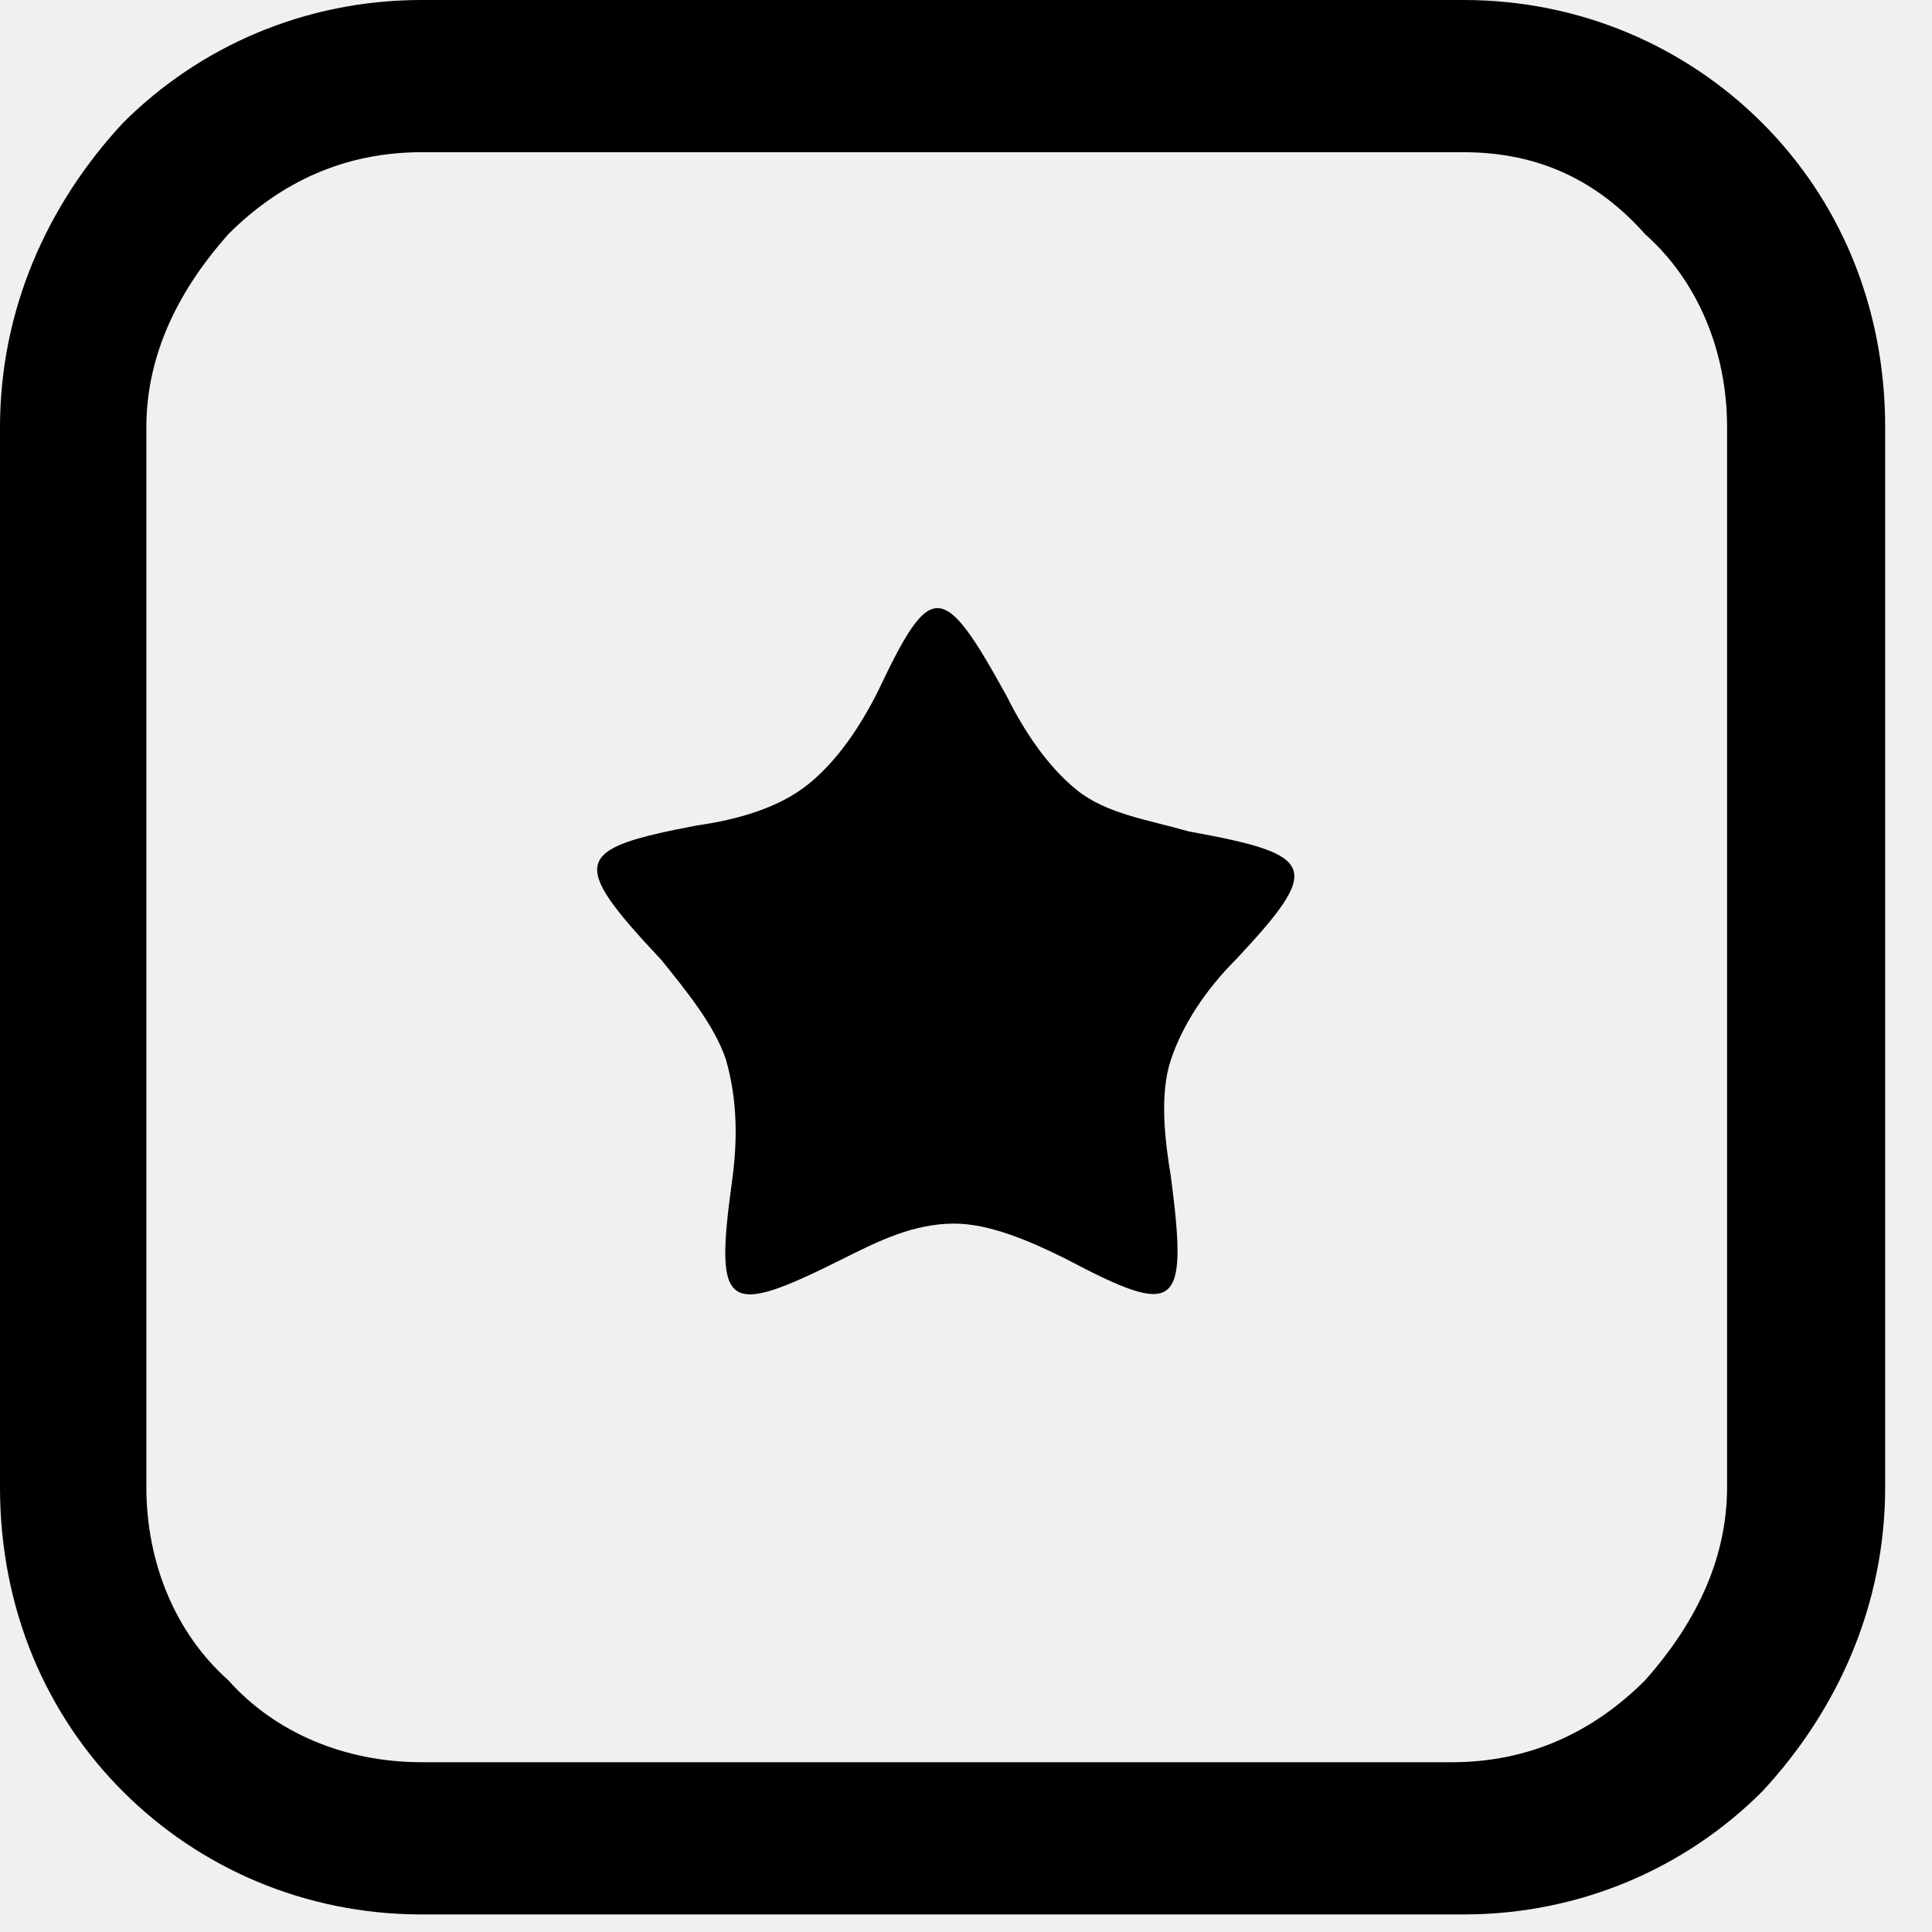
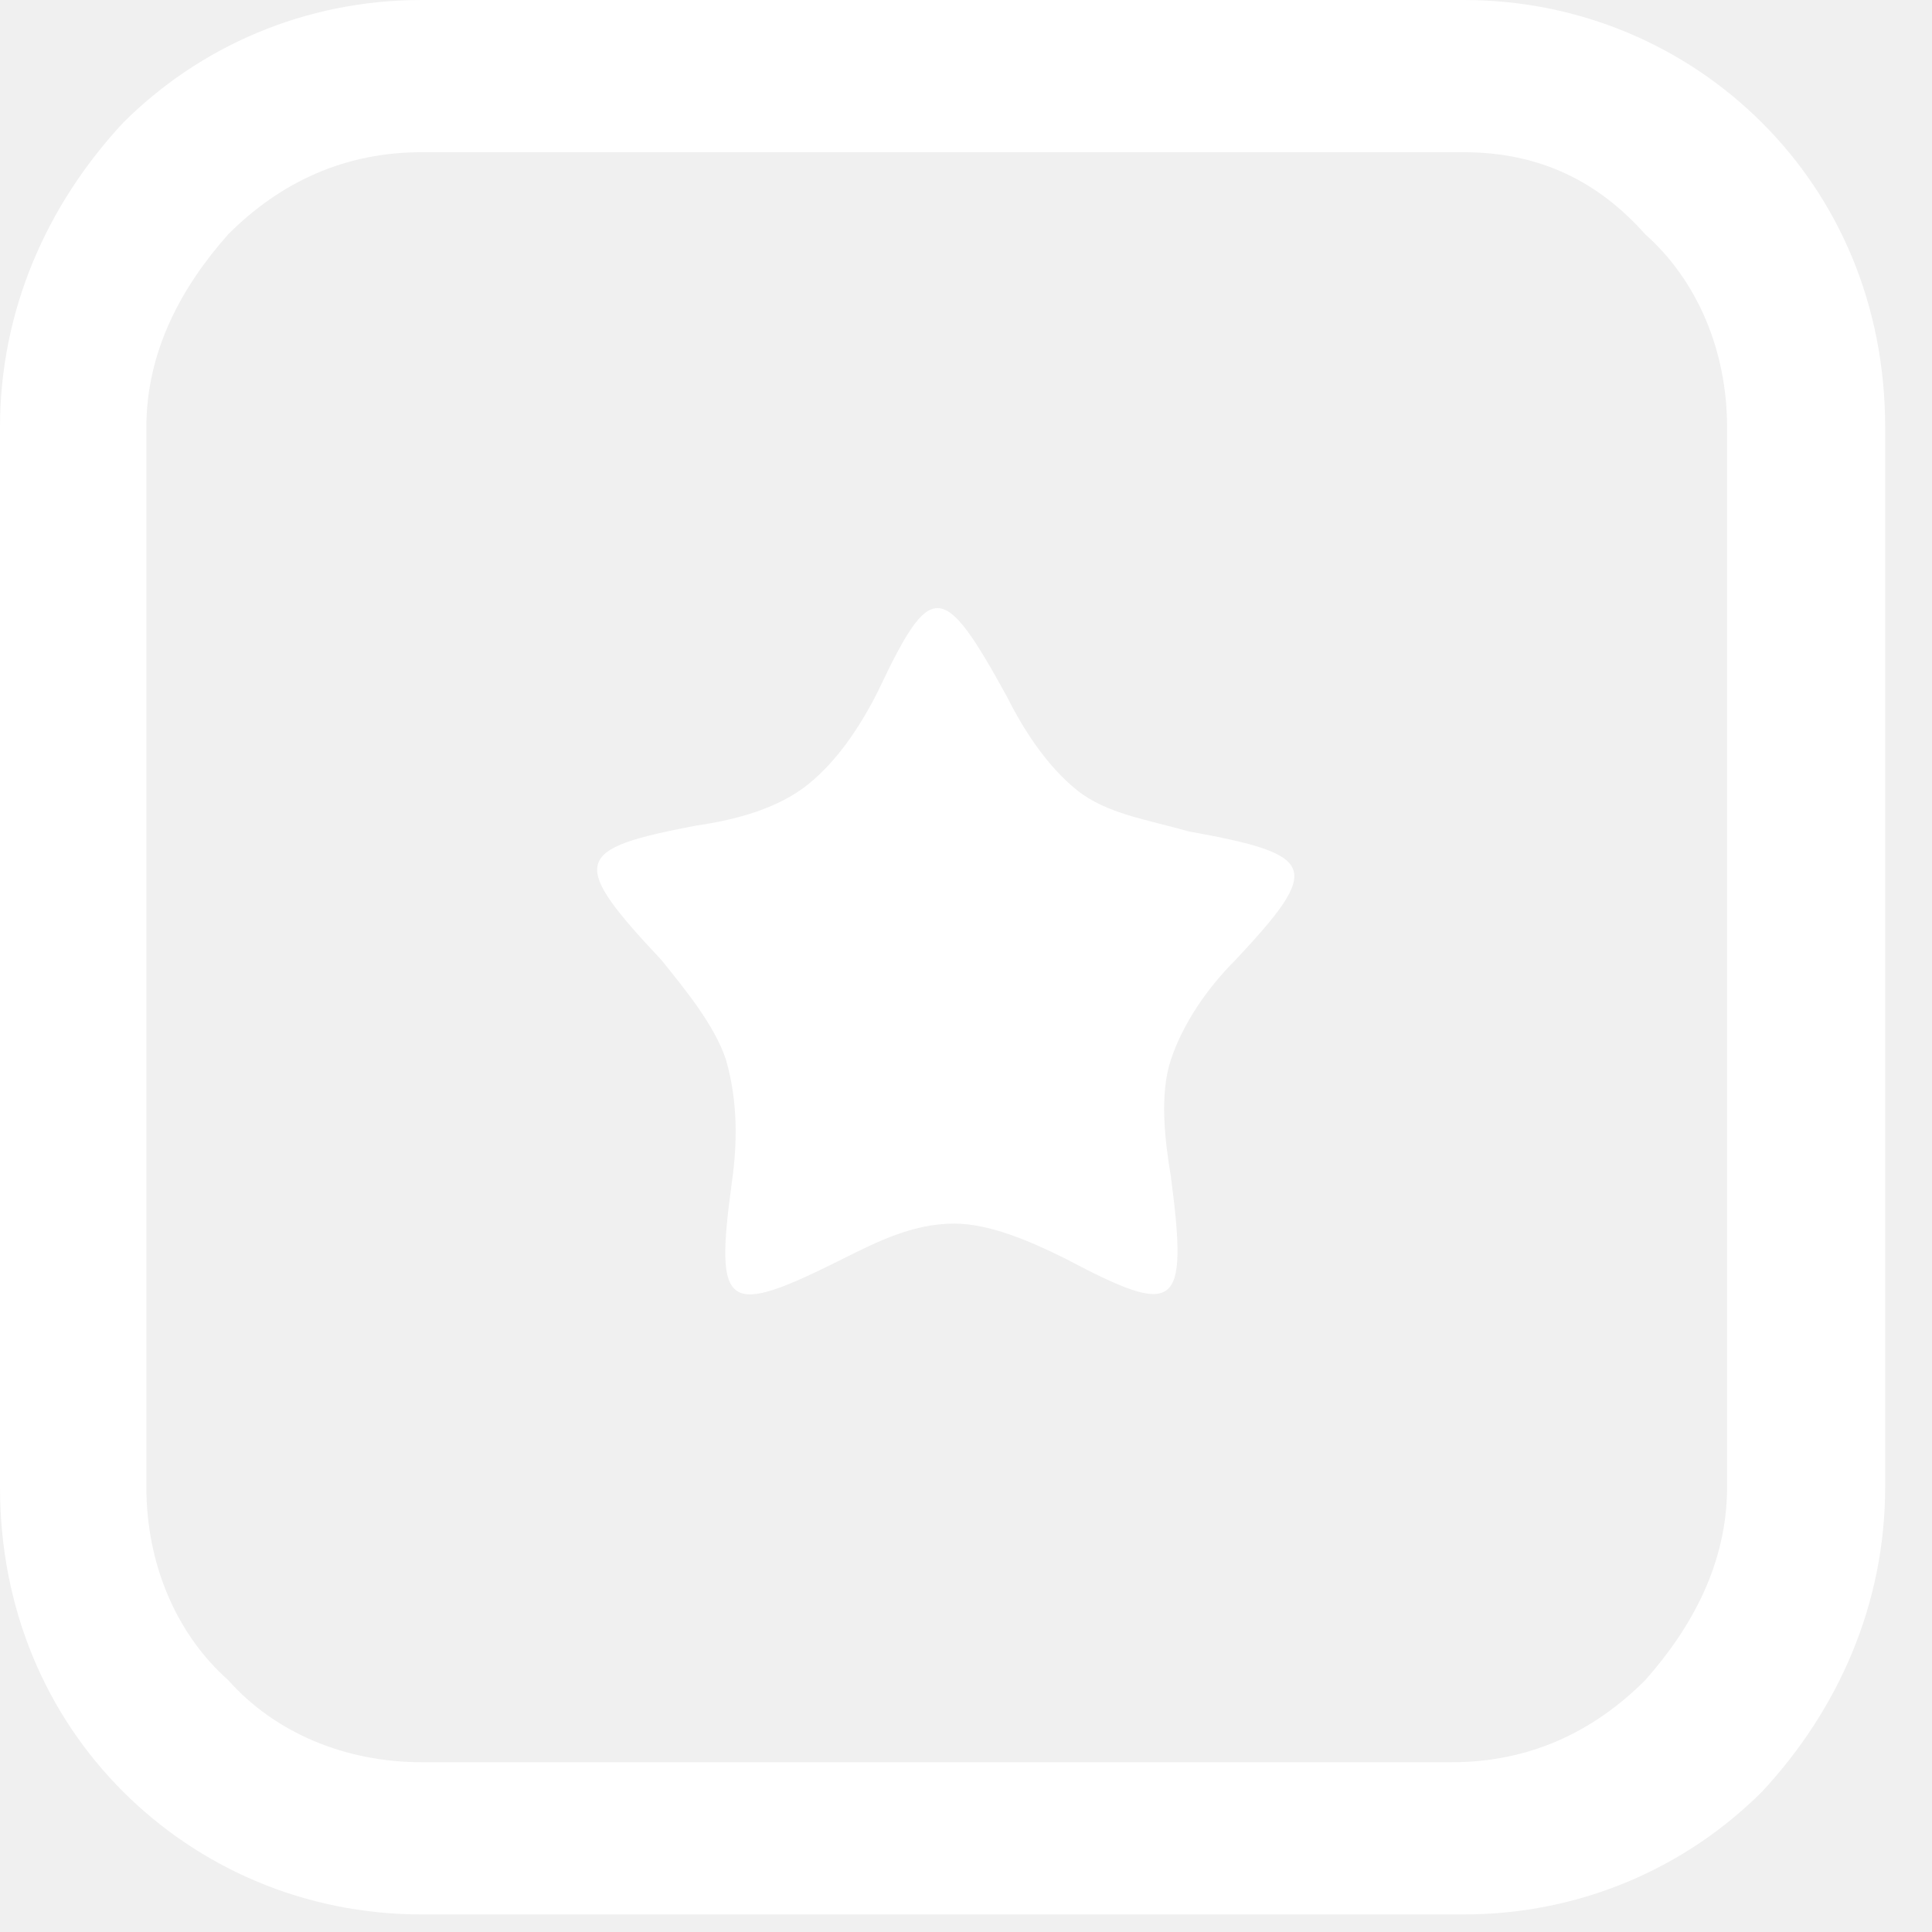
<svg xmlns="http://www.w3.org/2000/svg" version="1.1" width="16" height="16" viewBox="0 0 33 33" preserveAspectRatio="xMinYMid slice">
-   <path id="star" fill="#000" d="M7.2,0 h17.8c2,0,3.8,0.8,5.1,2.1 c1.3,1.3,2.1,3.1,2.1,5.2v18.1c0,2-0.8,3.8-2.1,5.2c-1.3,1.3-3.1,2.1-5.1,2.1H7.2c-2,0-3.8-0.8-5.1-2.1c-1.3-1.3-2.1-3.1-2.1-5.2V7.3c0-2,0.8-3.8,2.1-5.2C3.4,0.8,5.2,0,7.2,0L7.2,0zM17.2,11.9c0.3,0.6,0.7,1.2,1.2,1.6c0.5,0.4,1.2,0.5,1.9,0.7c2.2,0.4,2.3,0.6,0.8,2.2c-0.5,0.5-0.9,1.1-1.1,1.7c-0.2,0.6-0.1,1.4,0,2c0.3,2.3,0.1,2.4-1.8,1.4c-0.6-0.3-1.3-0.6-1.9-0.6c-0.7,0-1.3,0.3-1.9,0.6c-2,1-2.2,0.9-1.9-1.3c0.1-0.7,0.1-1.4-0.1-2.1c-0.2-0.6-0.7-1.2-1.1-1.7c-1.6-1.7-1.5-1.9,0.6-2.3c0.7-0.1,1.4-0.3,1.9-0.7c0.5-0.4,0.9-1,1.2-1.6C15.9,9.9,16.1,9.9,17.2,11.9L17.2,11.9zM24.8,2.6H7.2c-1.3,0-2.4,0.5-3.3,1.4c-0.8,0.9-1.4,2-1.4,3.3v18.1c0,1.3,0.5,2.5,1.4,3.3c0.8,0.9,2,1.4,3.3,1.4h17.6c1.3,0,2.4-0.5,3.3-1.4c0.8-0.9,1.4-2,1.4-3.3V7.3c0-1.3-0.5-2.5-1.4-3.3c-0.8-0.9-1.8-1.4-3.1-1.4H24.8z" />
+   <path id="star" fill="#fff" d="M7.2,0 h17.8c2,0,3.8,0.8,5.1,2.1 c1.3,1.3,2.1,3.1,2.1,5.2v18.1c0,2-0.8,3.8-2.1,5.2c-1.3,1.3-3.1,2.1-5.1,2.1H7.2c-2,0-3.8-0.8-5.1-2.1c-1.3-1.3-2.1-3.1-2.1-5.2V7.3c0-2,0.8-3.8,2.1-5.2C3.4,0.8,5.2,0,7.2,0L7.2,0zM17.2,11.9c0.3,0.6,0.7,1.2,1.2,1.6c0.5,0.4,1.2,0.5,1.9,0.7c2.2,0.4,2.3,0.6,0.8,2.2c-0.5,0.5-0.9,1.1-1.1,1.7c-0.2,0.6-0.1,1.4,0,2c0.3,2.3,0.1,2.4-1.8,1.4c-0.6-0.3-1.3-0.6-1.9-0.6c-0.7,0-1.3,0.3-1.9,0.6c-2,1-2.2,0.9-1.9-1.3c0.1-0.7,0.1-1.4-0.1-2.1c-0.2-0.6-0.7-1.2-1.1-1.7c-1.6-1.7-1.5-1.9,0.6-2.3c0.7-0.1,1.4-0.3,1.9-0.7c0.5-0.4,0.9-1,1.2-1.6C15.9,9.9,16.1,9.9,17.2,11.9L17.2,11.9zM24.8,2.6H7.2c-1.3,0-2.4,0.5-3.3,1.4c-0.8,0.9-1.4,2-1.4,3.3v18.1c0,1.3,0.5,2.5,1.4,3.3c0.8,0.9,2,1.4,3.3,1.4h17.6c1.3,0,2.4-0.5,3.3-1.4c0.8-0.9,1.4-2,1.4-3.3V7.3c0-1.3-0.5-2.5-1.4-3.3c-0.8-0.9-1.8-1.4-3.1-1.4H24.8z" />
</svg>
